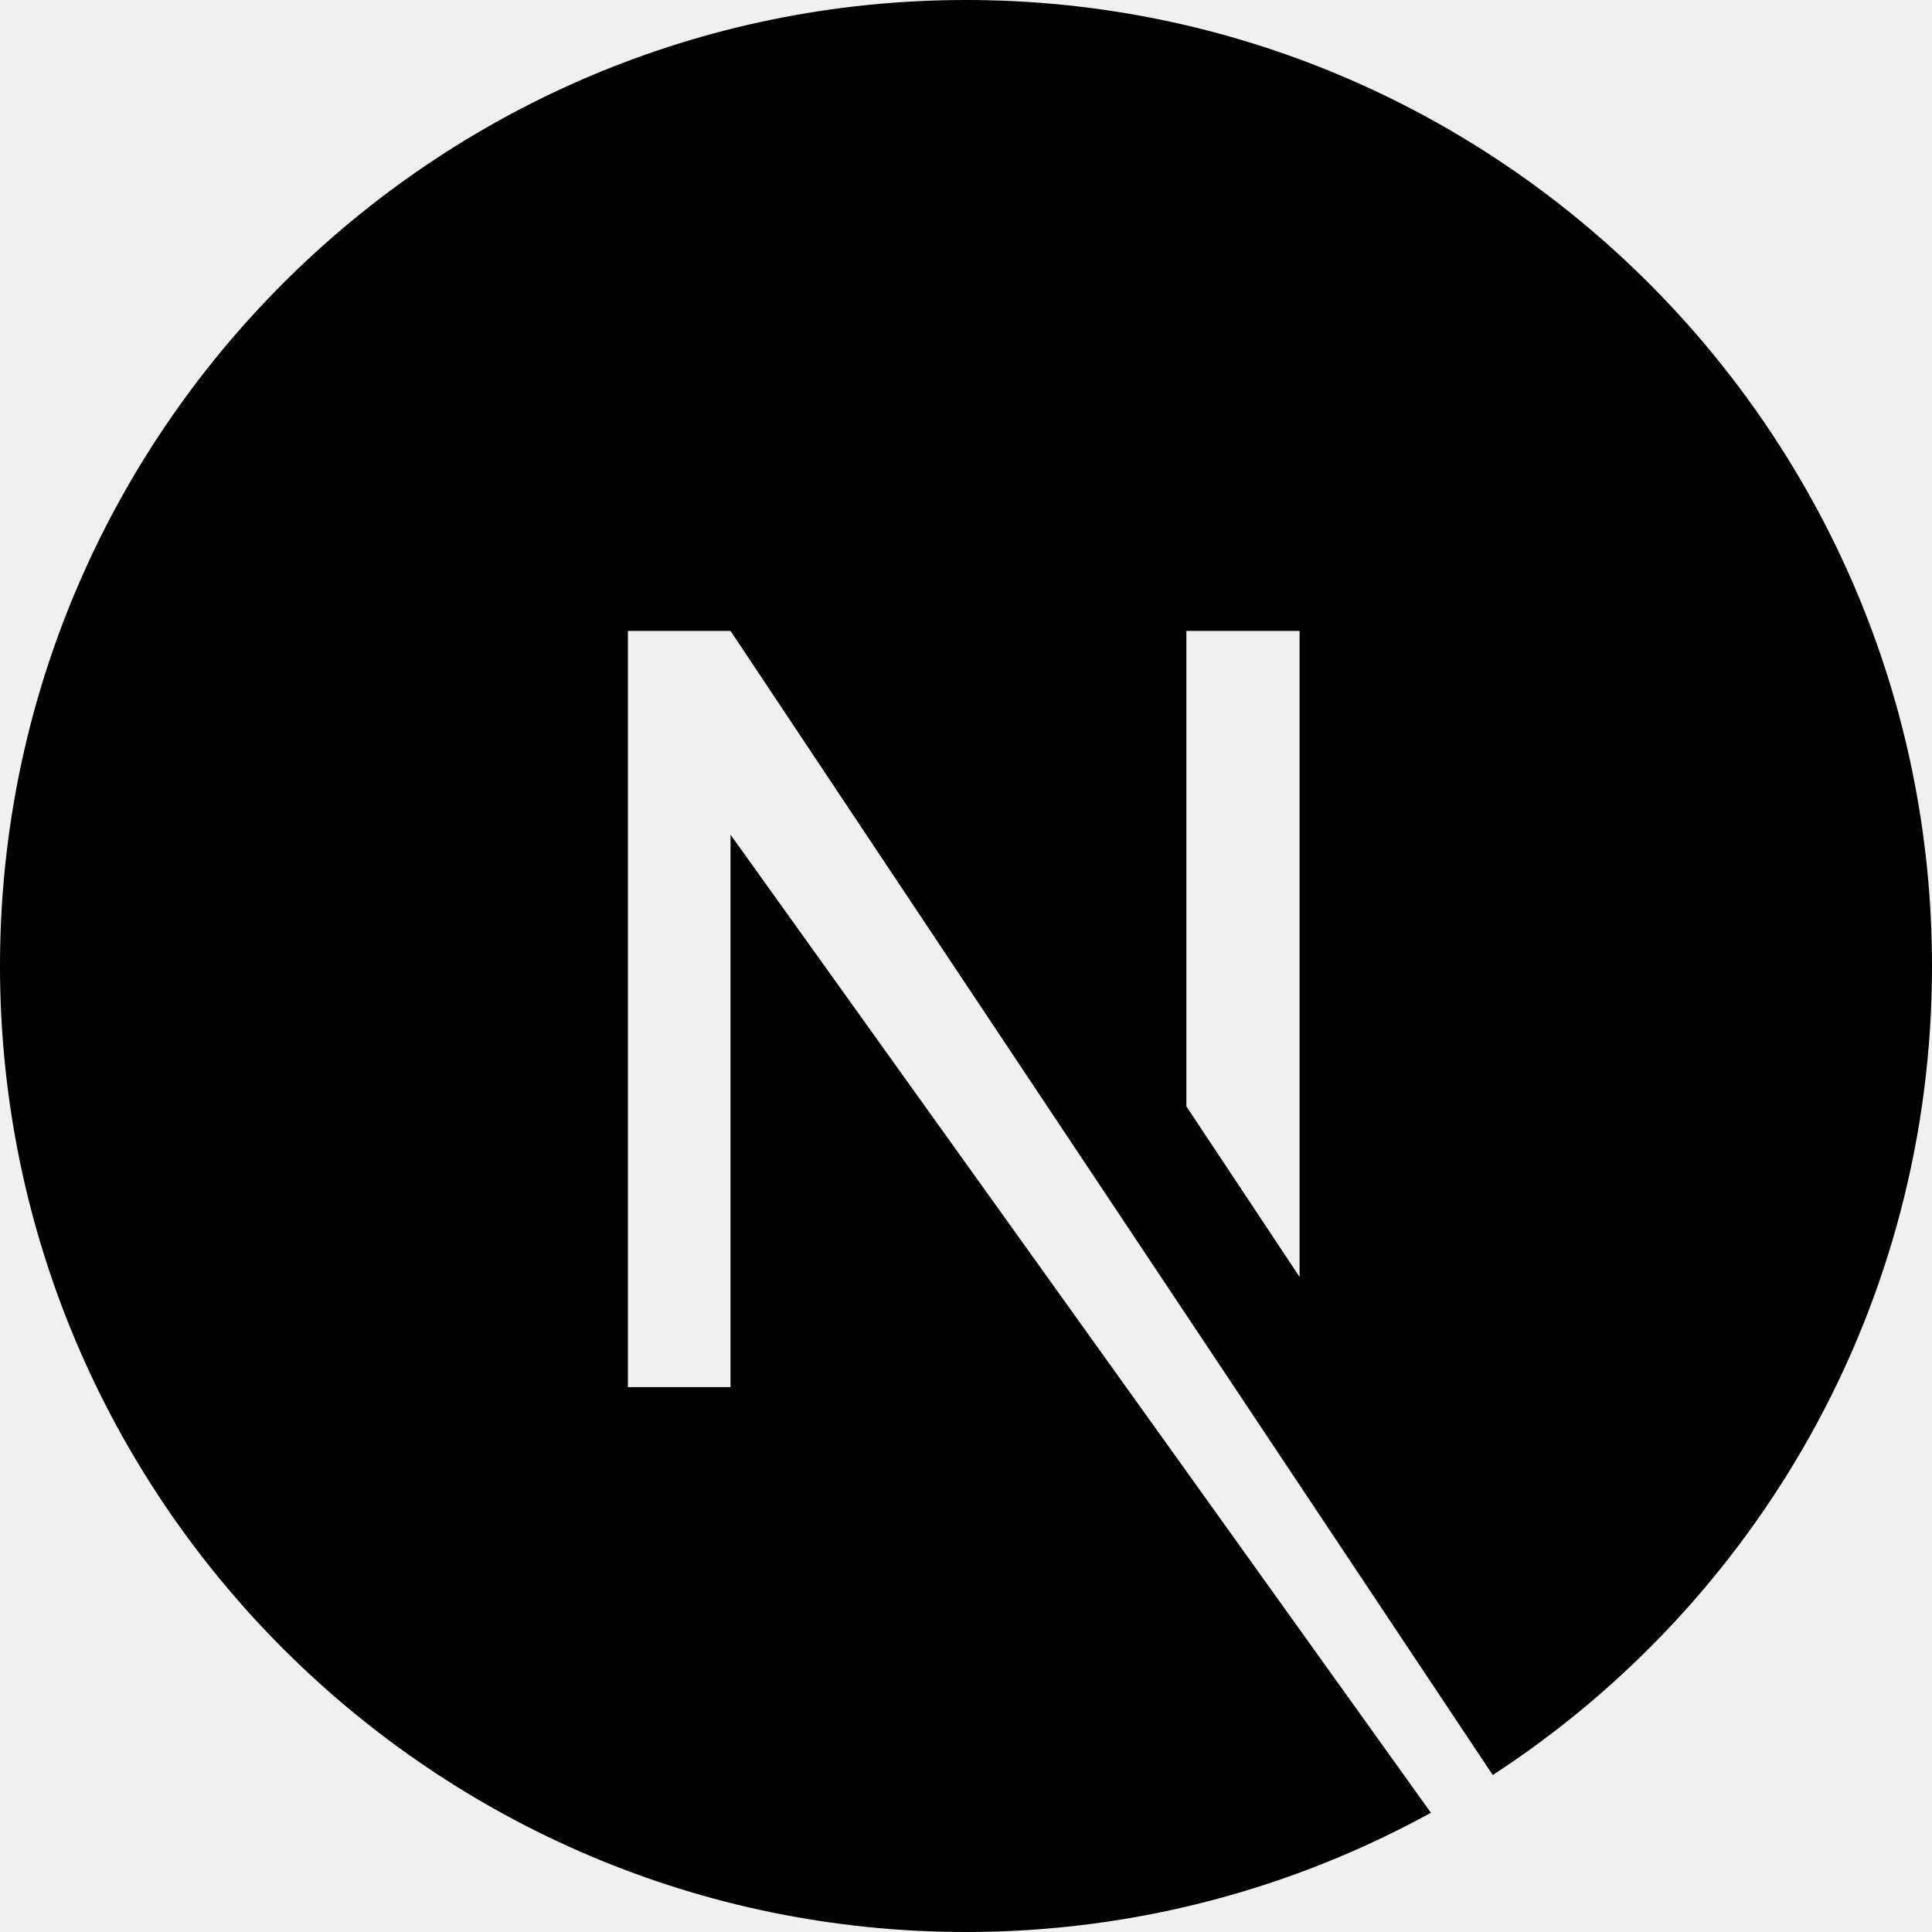
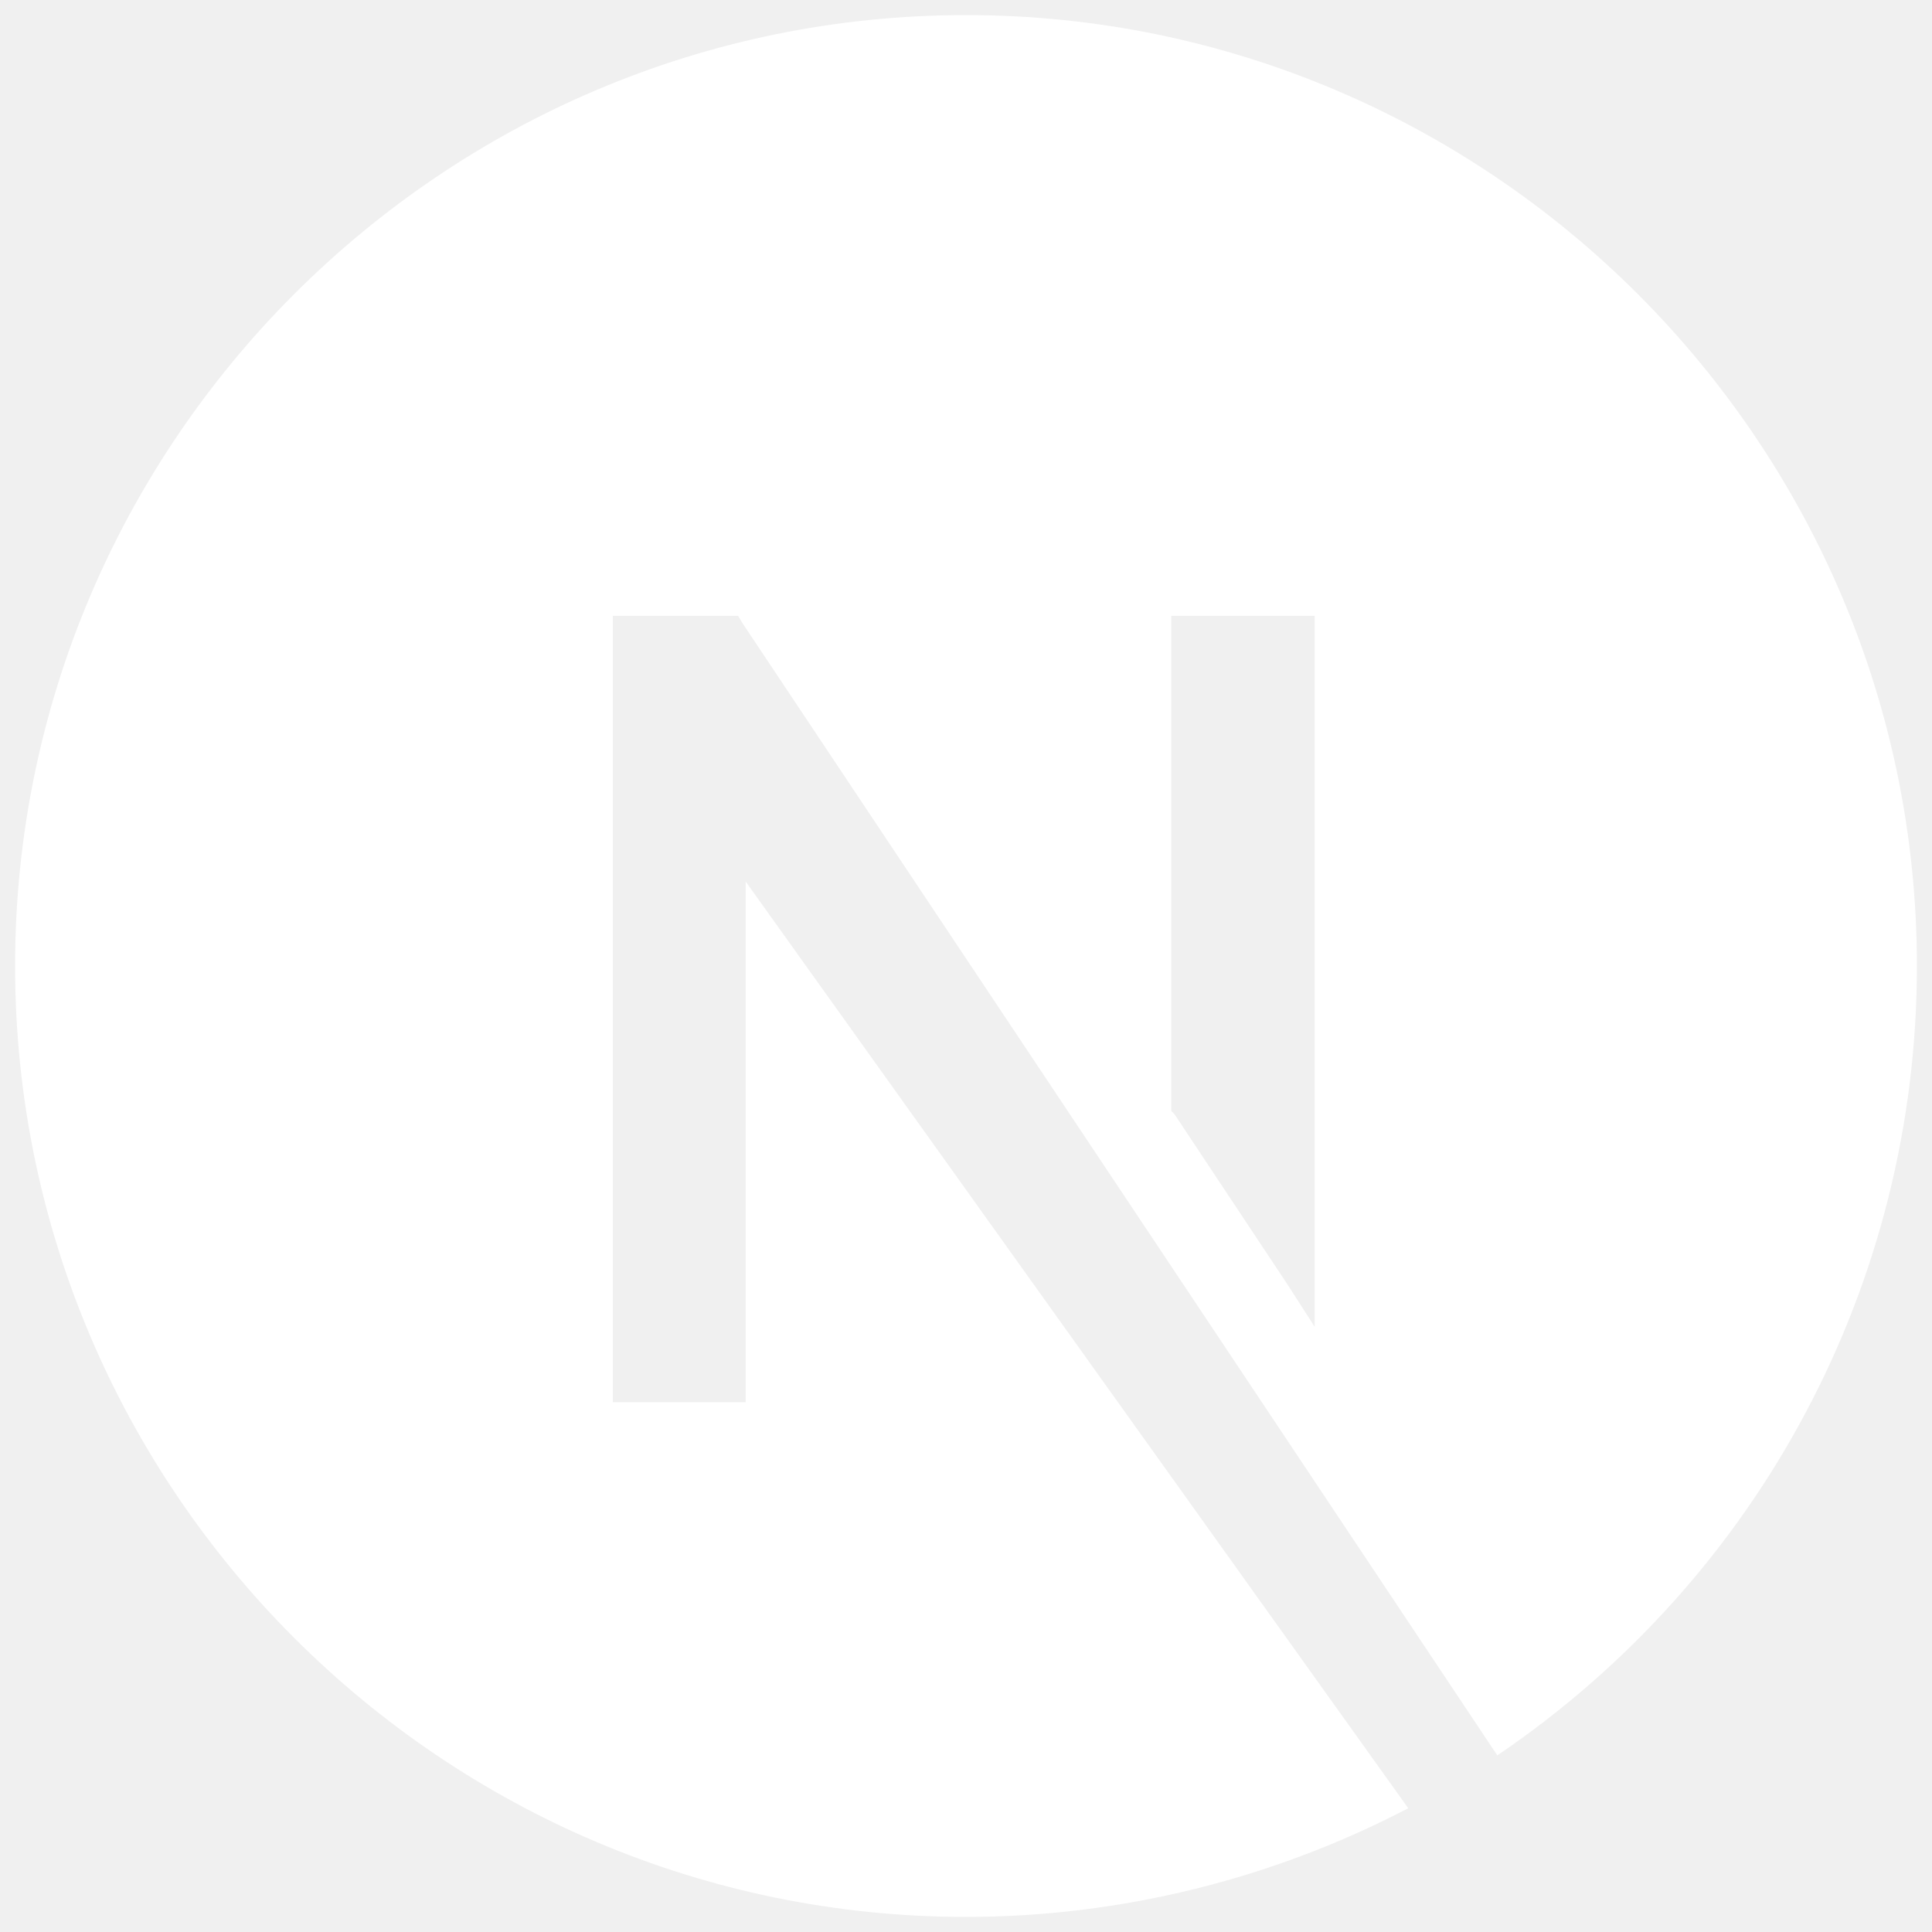
- <svg xmlns="http://www.w3.org/2000/svg" viewBox="0 0 128 128">
-   <path d="M64 0C28.7 0 0 28.7 0 64s28.7 64 64 64c11.2 0 21.7-2.9 30.8-7.9L48.4 55.3v36.6h-6.8V41.8h6.8l50.5 75.8C116.4 106.2 128 86.5 128 64c0-35.3-28.7-64-64-64zm22.1 84.6l-7.5-11.3V41.8h7.5v42.8z" />
+ <svg xmlns="http://www.w3.org/2000/svg" version="1.1" id="Livello_1" x="0px" y="0px" viewBox="0 0 128 128" style="enable-background:new 0 0 128 128;" xml:space="preserve">
+   <style type="text/css">
+ 	.st0{fill:#FFFFFF;}
+ </style>
+   <g>
+     <path class="st0" d="M64,1C29.3,1,1,29.3,1,64s28.3,63,63,63c10.2,0,20.3-2.5,29.3-7.2L49.4,58.4v34.5h-8.8V40.8h8.3l0.3,0.5l50,75   C116.6,104.5,127,85,127,64C127,29.3,98.7,1,64,1z M87.1,87.9l-1.8-2.8l-7.5-11.3l-0.2-0.2V40.8h9.5V87.9z" />
+   </g>
</svg>
